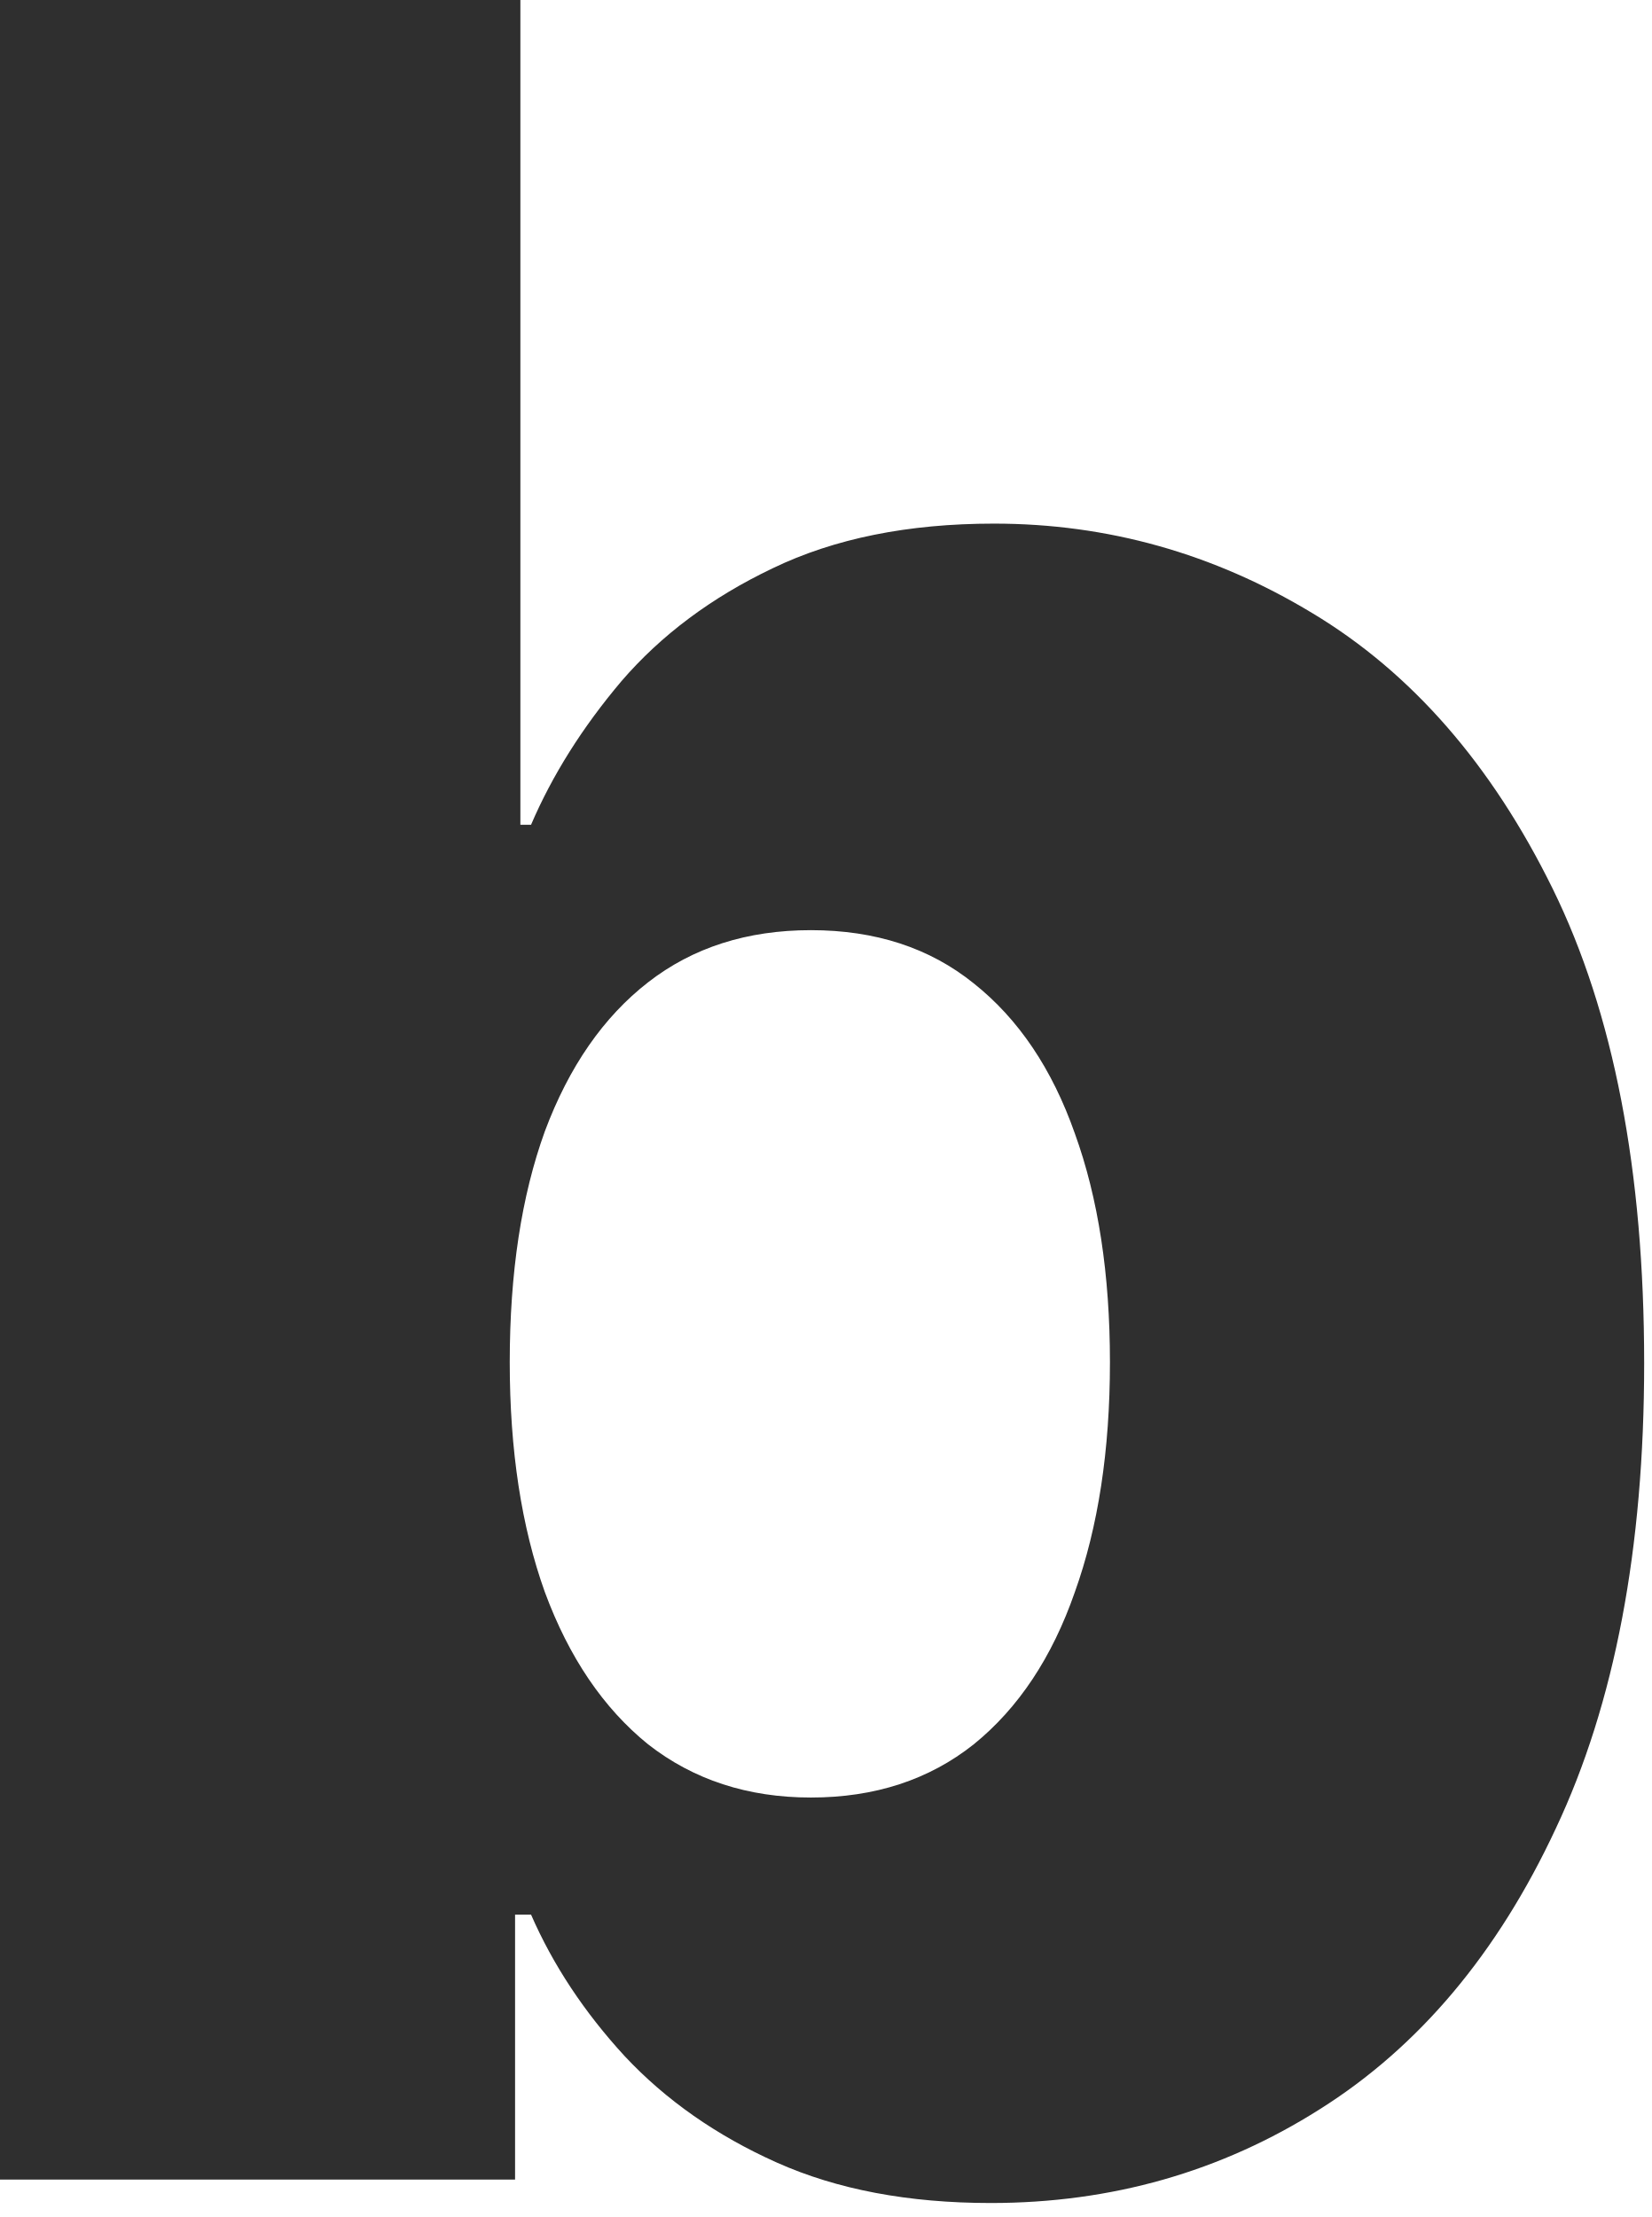
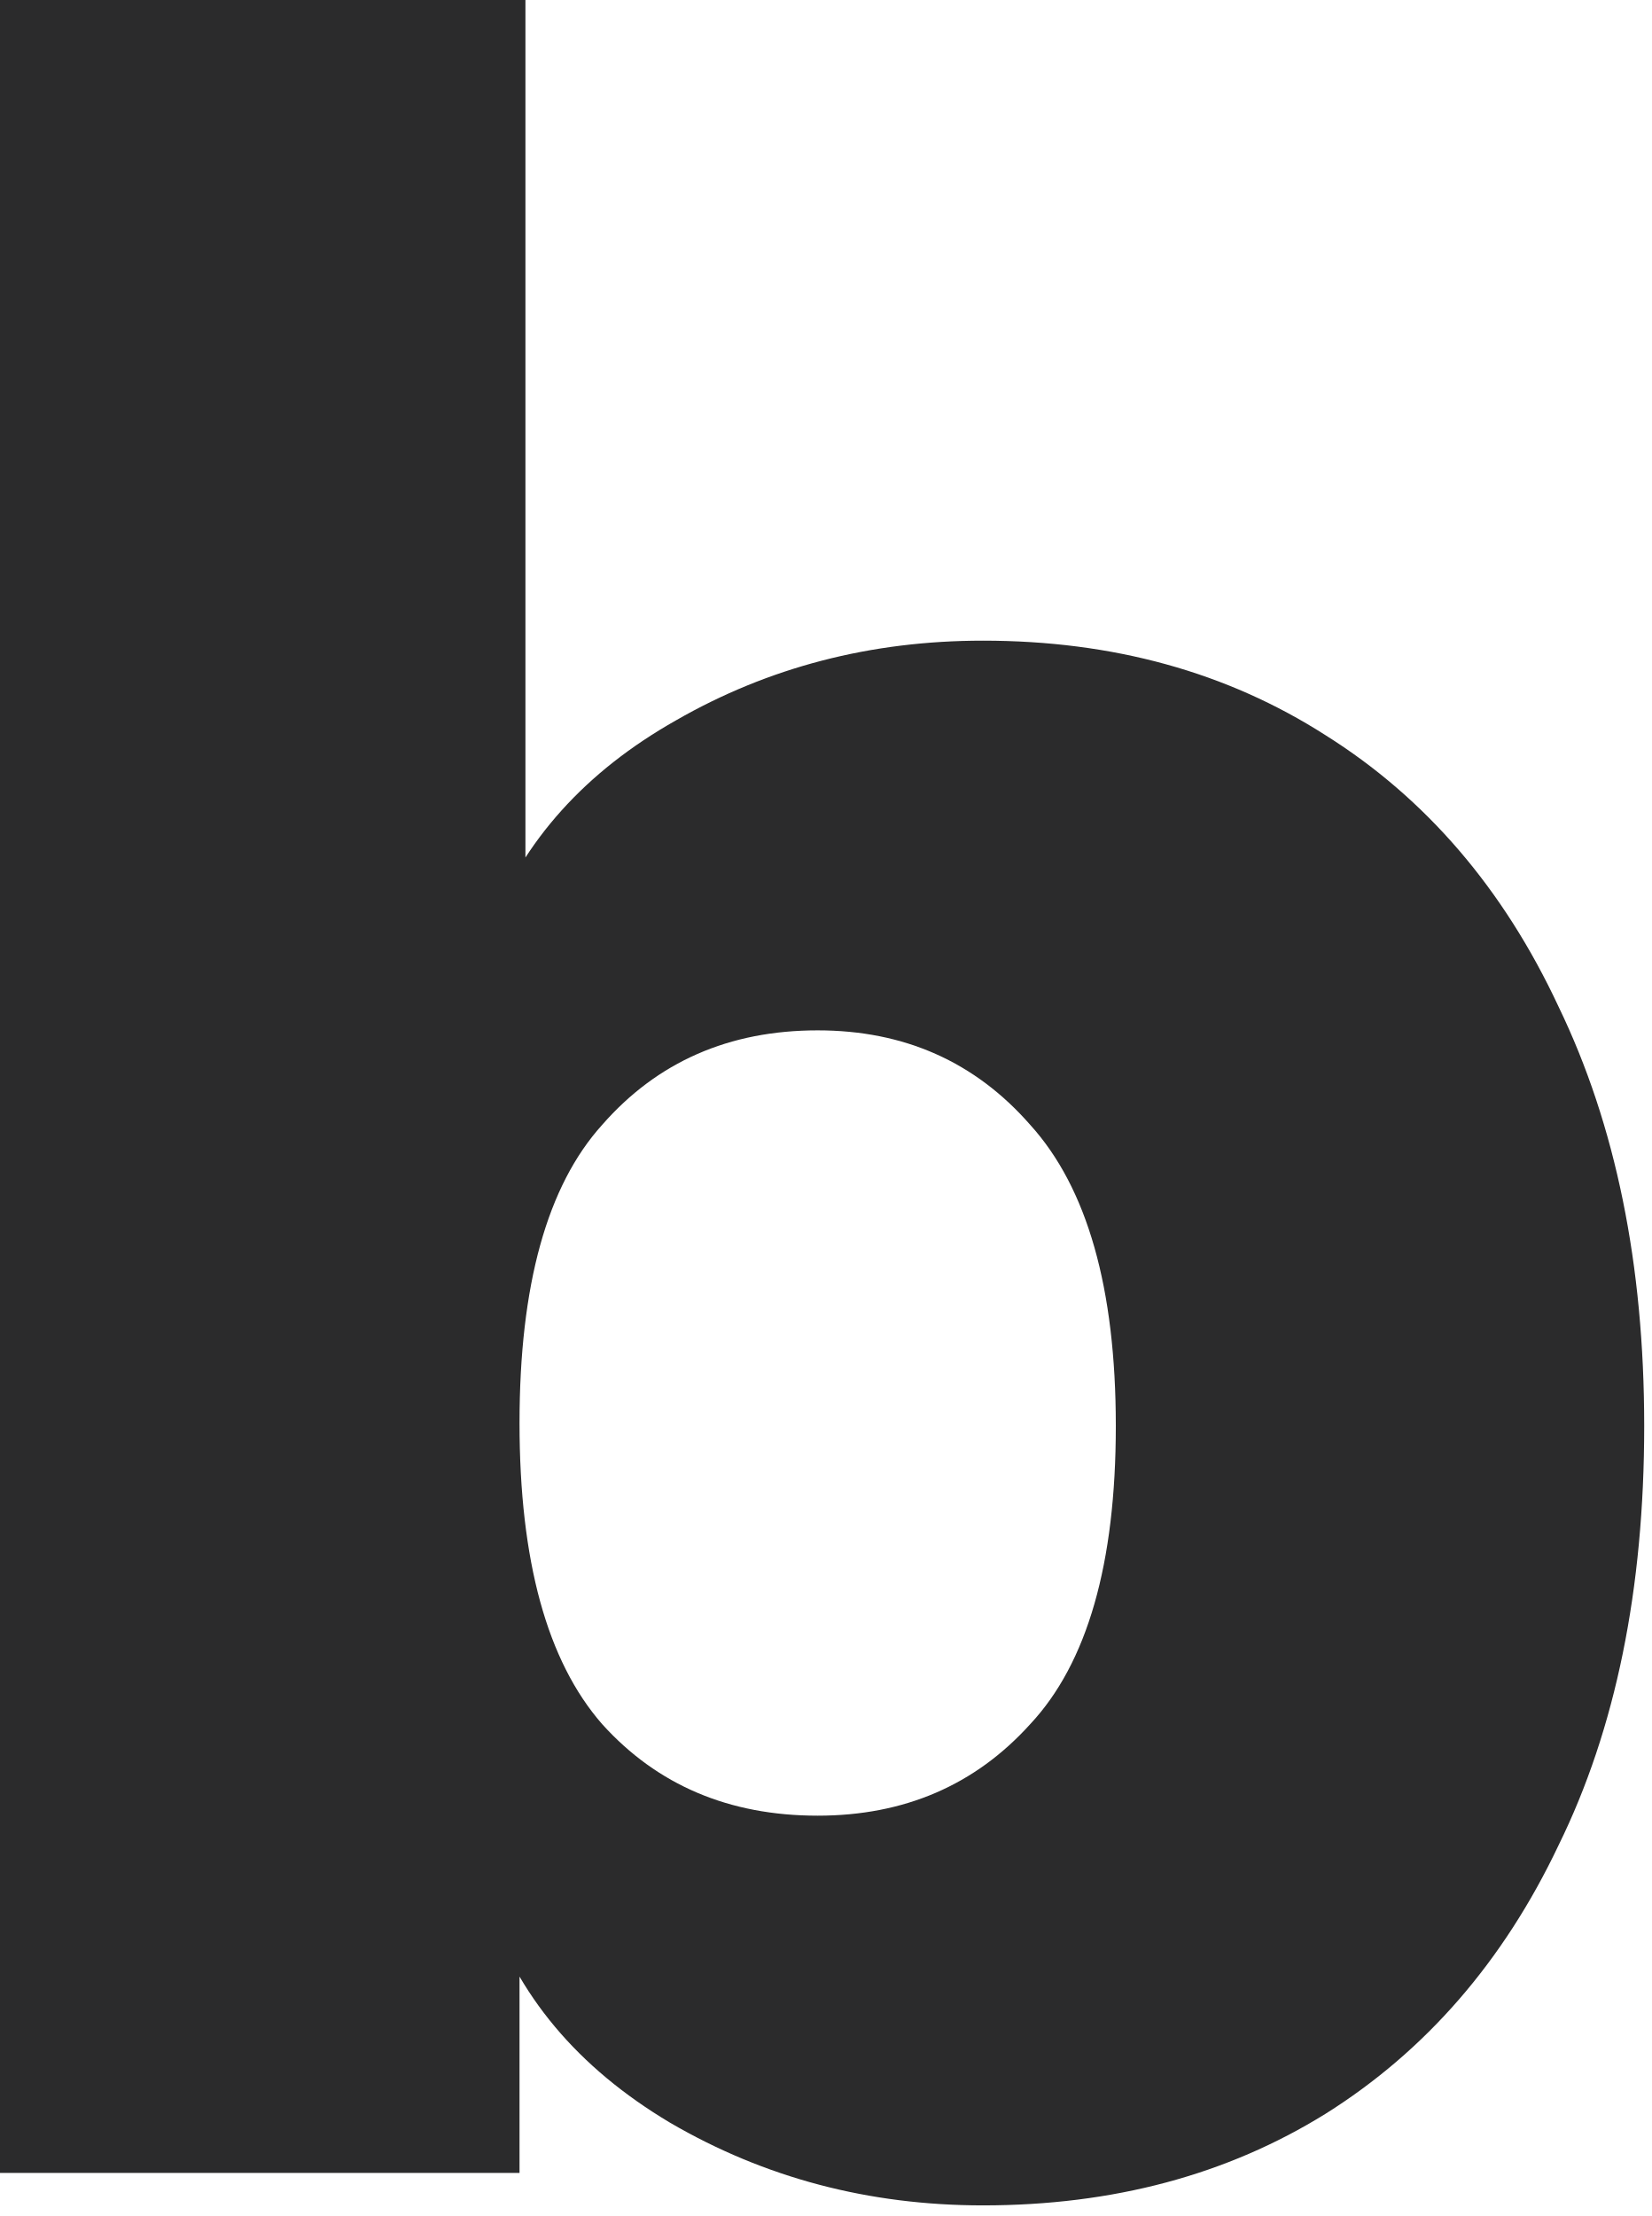
- <svg xmlns="http://www.w3.org/2000/svg" width="111" height="149" viewBox="0 0 111 149" fill="none">
-   <path d="M0 146.486V0H34.976V55.433H35.692C37.122 52.095 39.149 48.876 41.771 45.777C44.442 42.677 47.827 40.15 51.928 38.195C56.077 36.192 61.036 35.191 66.806 35.191C74.435 35.191 81.564 37.194 88.192 41.199C94.868 45.205 100.256 51.38 104.357 59.724C108.458 68.069 110.508 78.703 110.508 91.625C110.508 104.071 108.529 114.49 104.572 122.882C100.661 131.275 95.368 137.569 88.693 141.765C82.065 145.961 74.697 148.06 66.591 148.06C61.06 148.06 56.267 147.154 52.214 145.342C48.161 143.53 44.752 141.145 41.986 138.189C39.268 135.233 37.17 132.062 35.692 128.676H34.619V146.486H0ZM34.261 91.554C34.261 97.467 35.048 102.617 36.621 107.003C38.243 111.39 40.555 114.8 43.559 117.232C46.611 119.616 50.259 120.808 54.503 120.808C58.795 120.808 62.443 119.616 65.447 117.232C68.451 114.8 70.716 111.39 72.242 107.003C73.815 102.617 74.602 97.467 74.602 91.554C74.602 85.641 73.815 80.515 72.242 76.176C70.716 71.836 68.451 68.475 65.447 66.09C62.49 63.706 58.842 62.514 54.503 62.514C50.212 62.514 46.564 63.682 43.559 66.019C40.555 68.355 38.243 71.693 36.621 76.032C35.048 80.372 34.261 85.546 34.261 91.554Z" fill="#2F2F2F" />
+ <svg xmlns="http://www.w3.org/2000/svg" width="120" height="161" viewBox="0 0 120 161" fill="none">
+   <path d="M71.427 160.229C63.133 160.229 55.555 158.227 48.691 154.223C41.97 150.219 37.537 144.928 35.392 138.35H37.751V157.87H0V0H38.18V67.352H35.606C38.037 61.06 42.542 56.055 49.12 52.337C55.841 48.476 63.276 46.546 71.427 46.546C80.865 46.546 89.159 48.834 96.309 53.41C103.602 57.986 109.25 64.564 113.254 73.143C117.401 81.723 119.475 91.876 119.475 103.602C119.475 115.471 117.401 125.624 113.254 134.06C109.25 142.497 103.602 149.004 96.309 153.58C89.159 158.013 80.865 160.229 71.427 160.229ZM59.416 131.915C65.707 131.915 70.855 129.699 74.859 125.266C79.006 120.833 81.08 113.612 81.08 103.602C81.08 93.592 79.006 86.299 74.859 81.723C70.855 77.147 65.707 74.859 59.416 74.859C52.981 74.859 47.761 77.147 43.757 81.723C39.753 86.156 37.751 93.377 37.751 103.387C37.751 113.397 39.753 120.69 43.757 125.266C47.761 129.699 52.981 131.915 59.416 131.915Z" fill="#2B2B2C" />
</svg>
